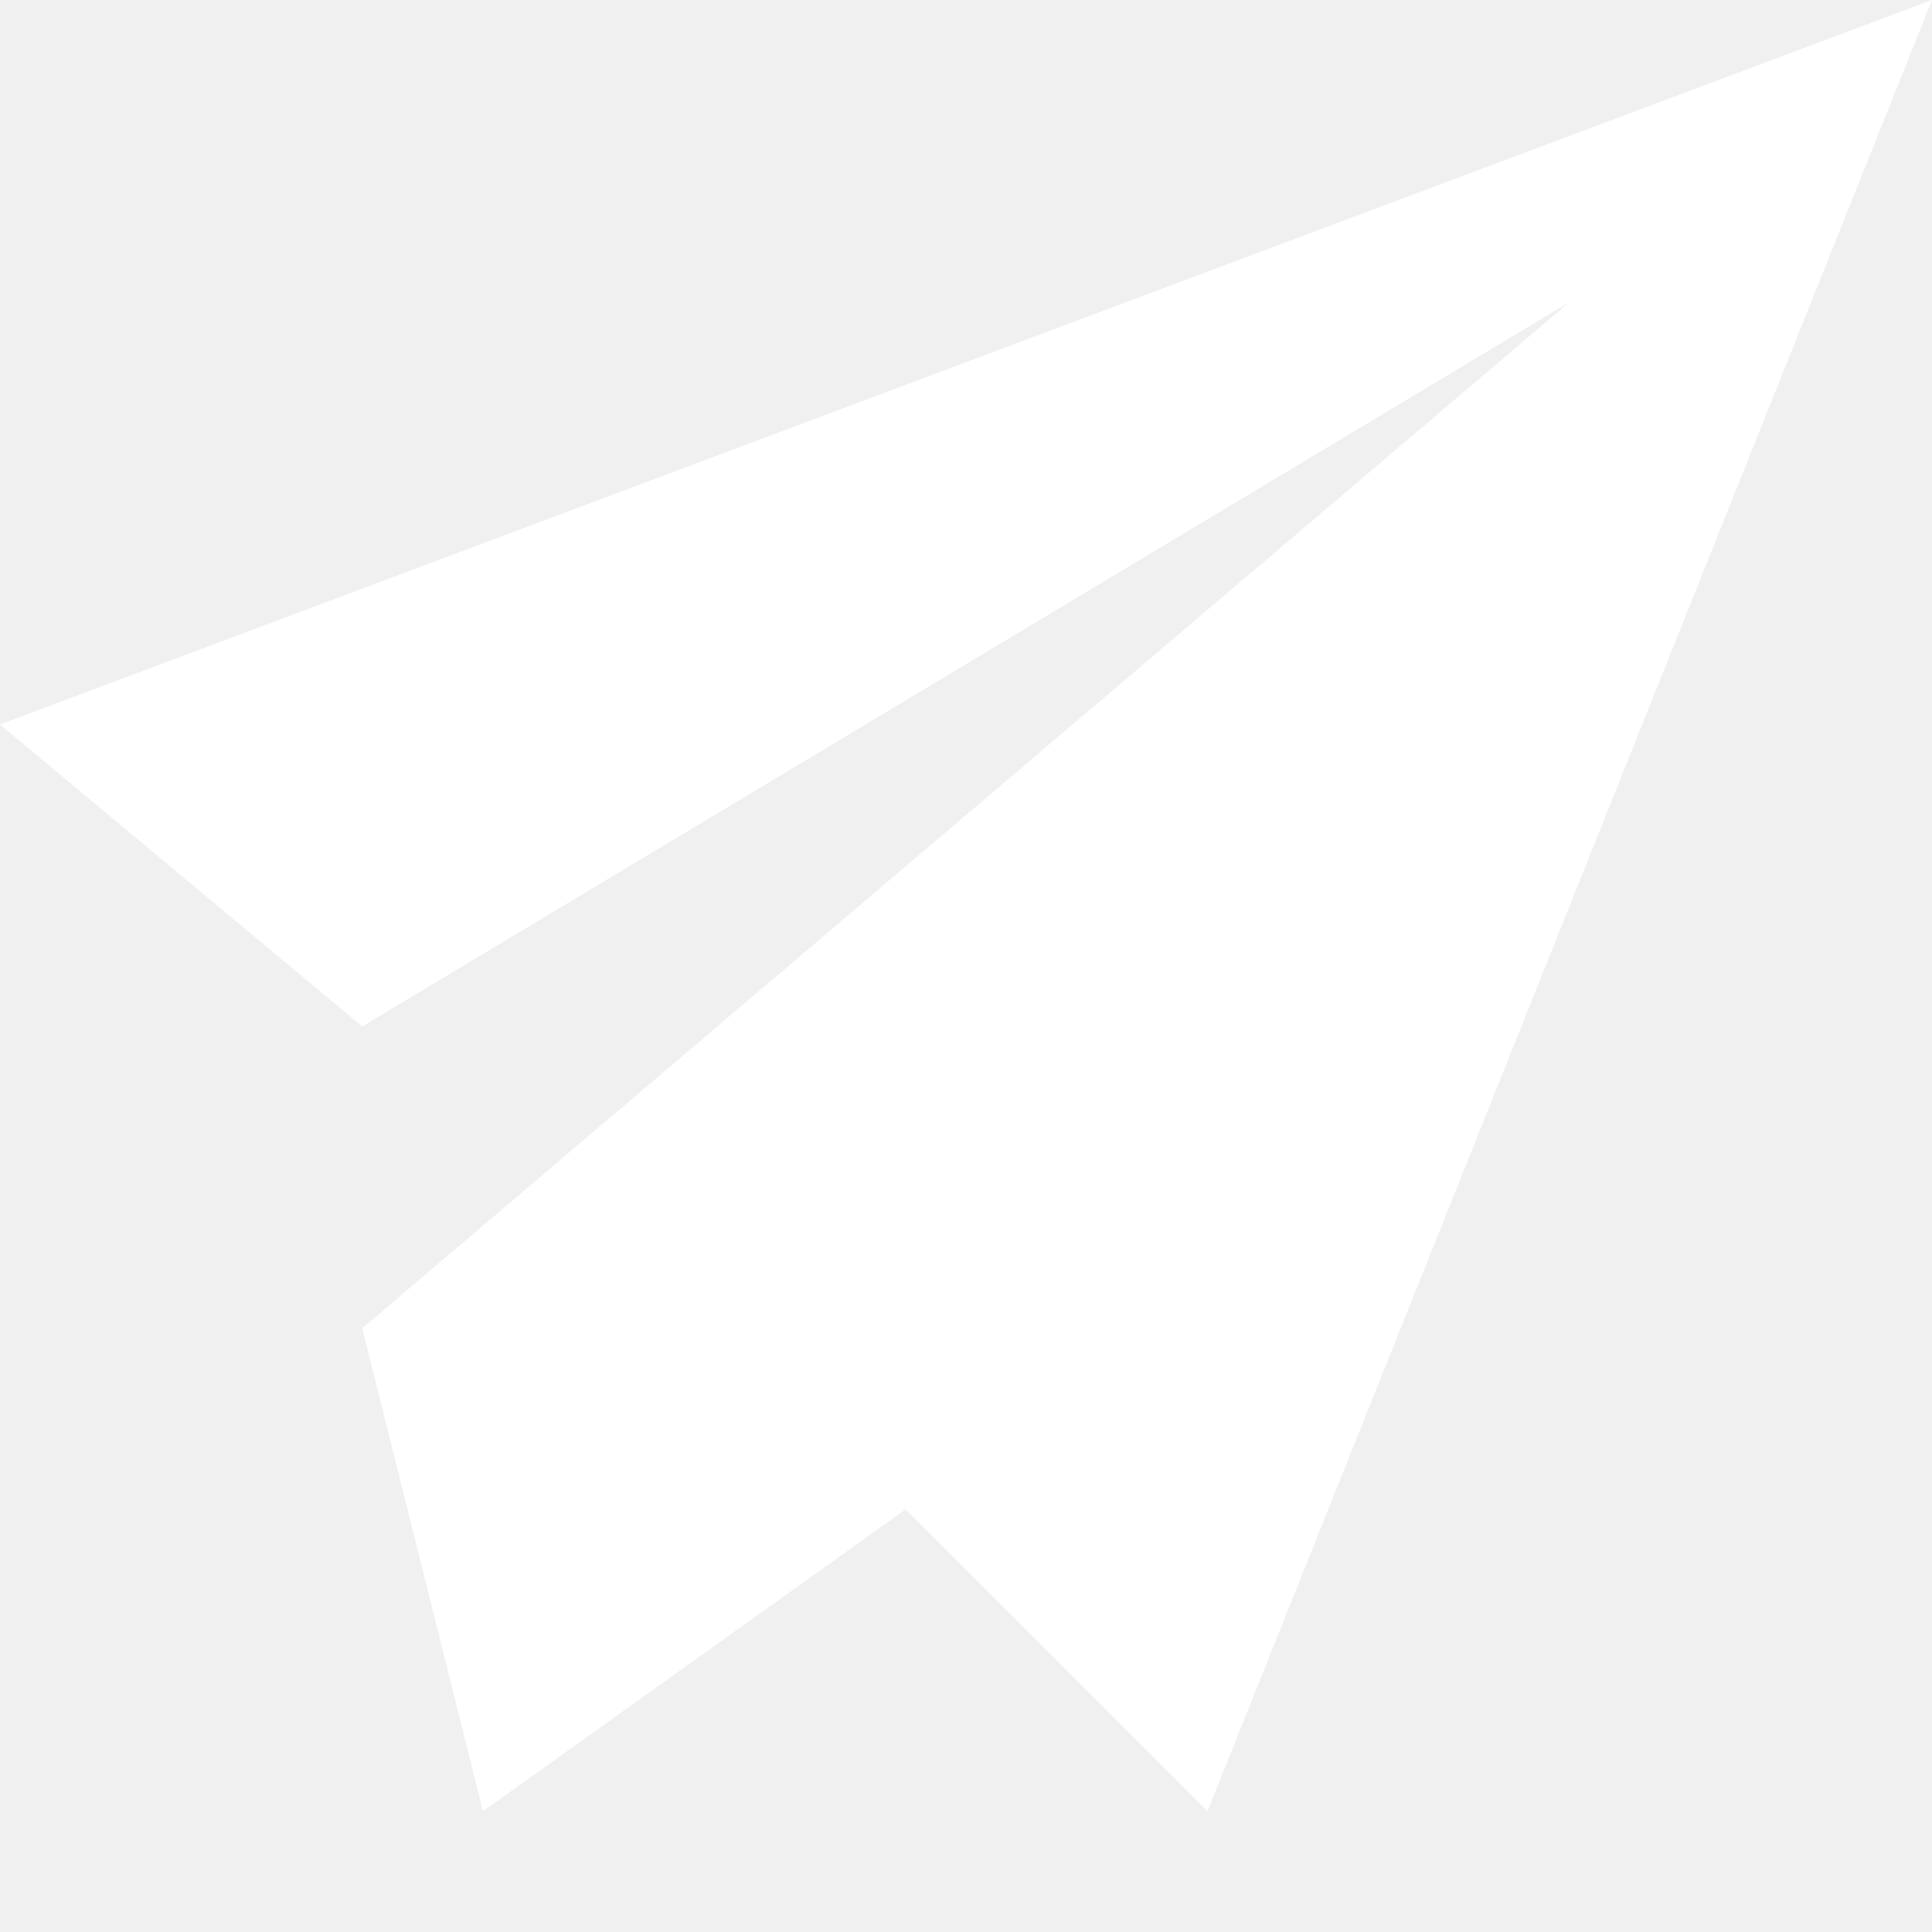
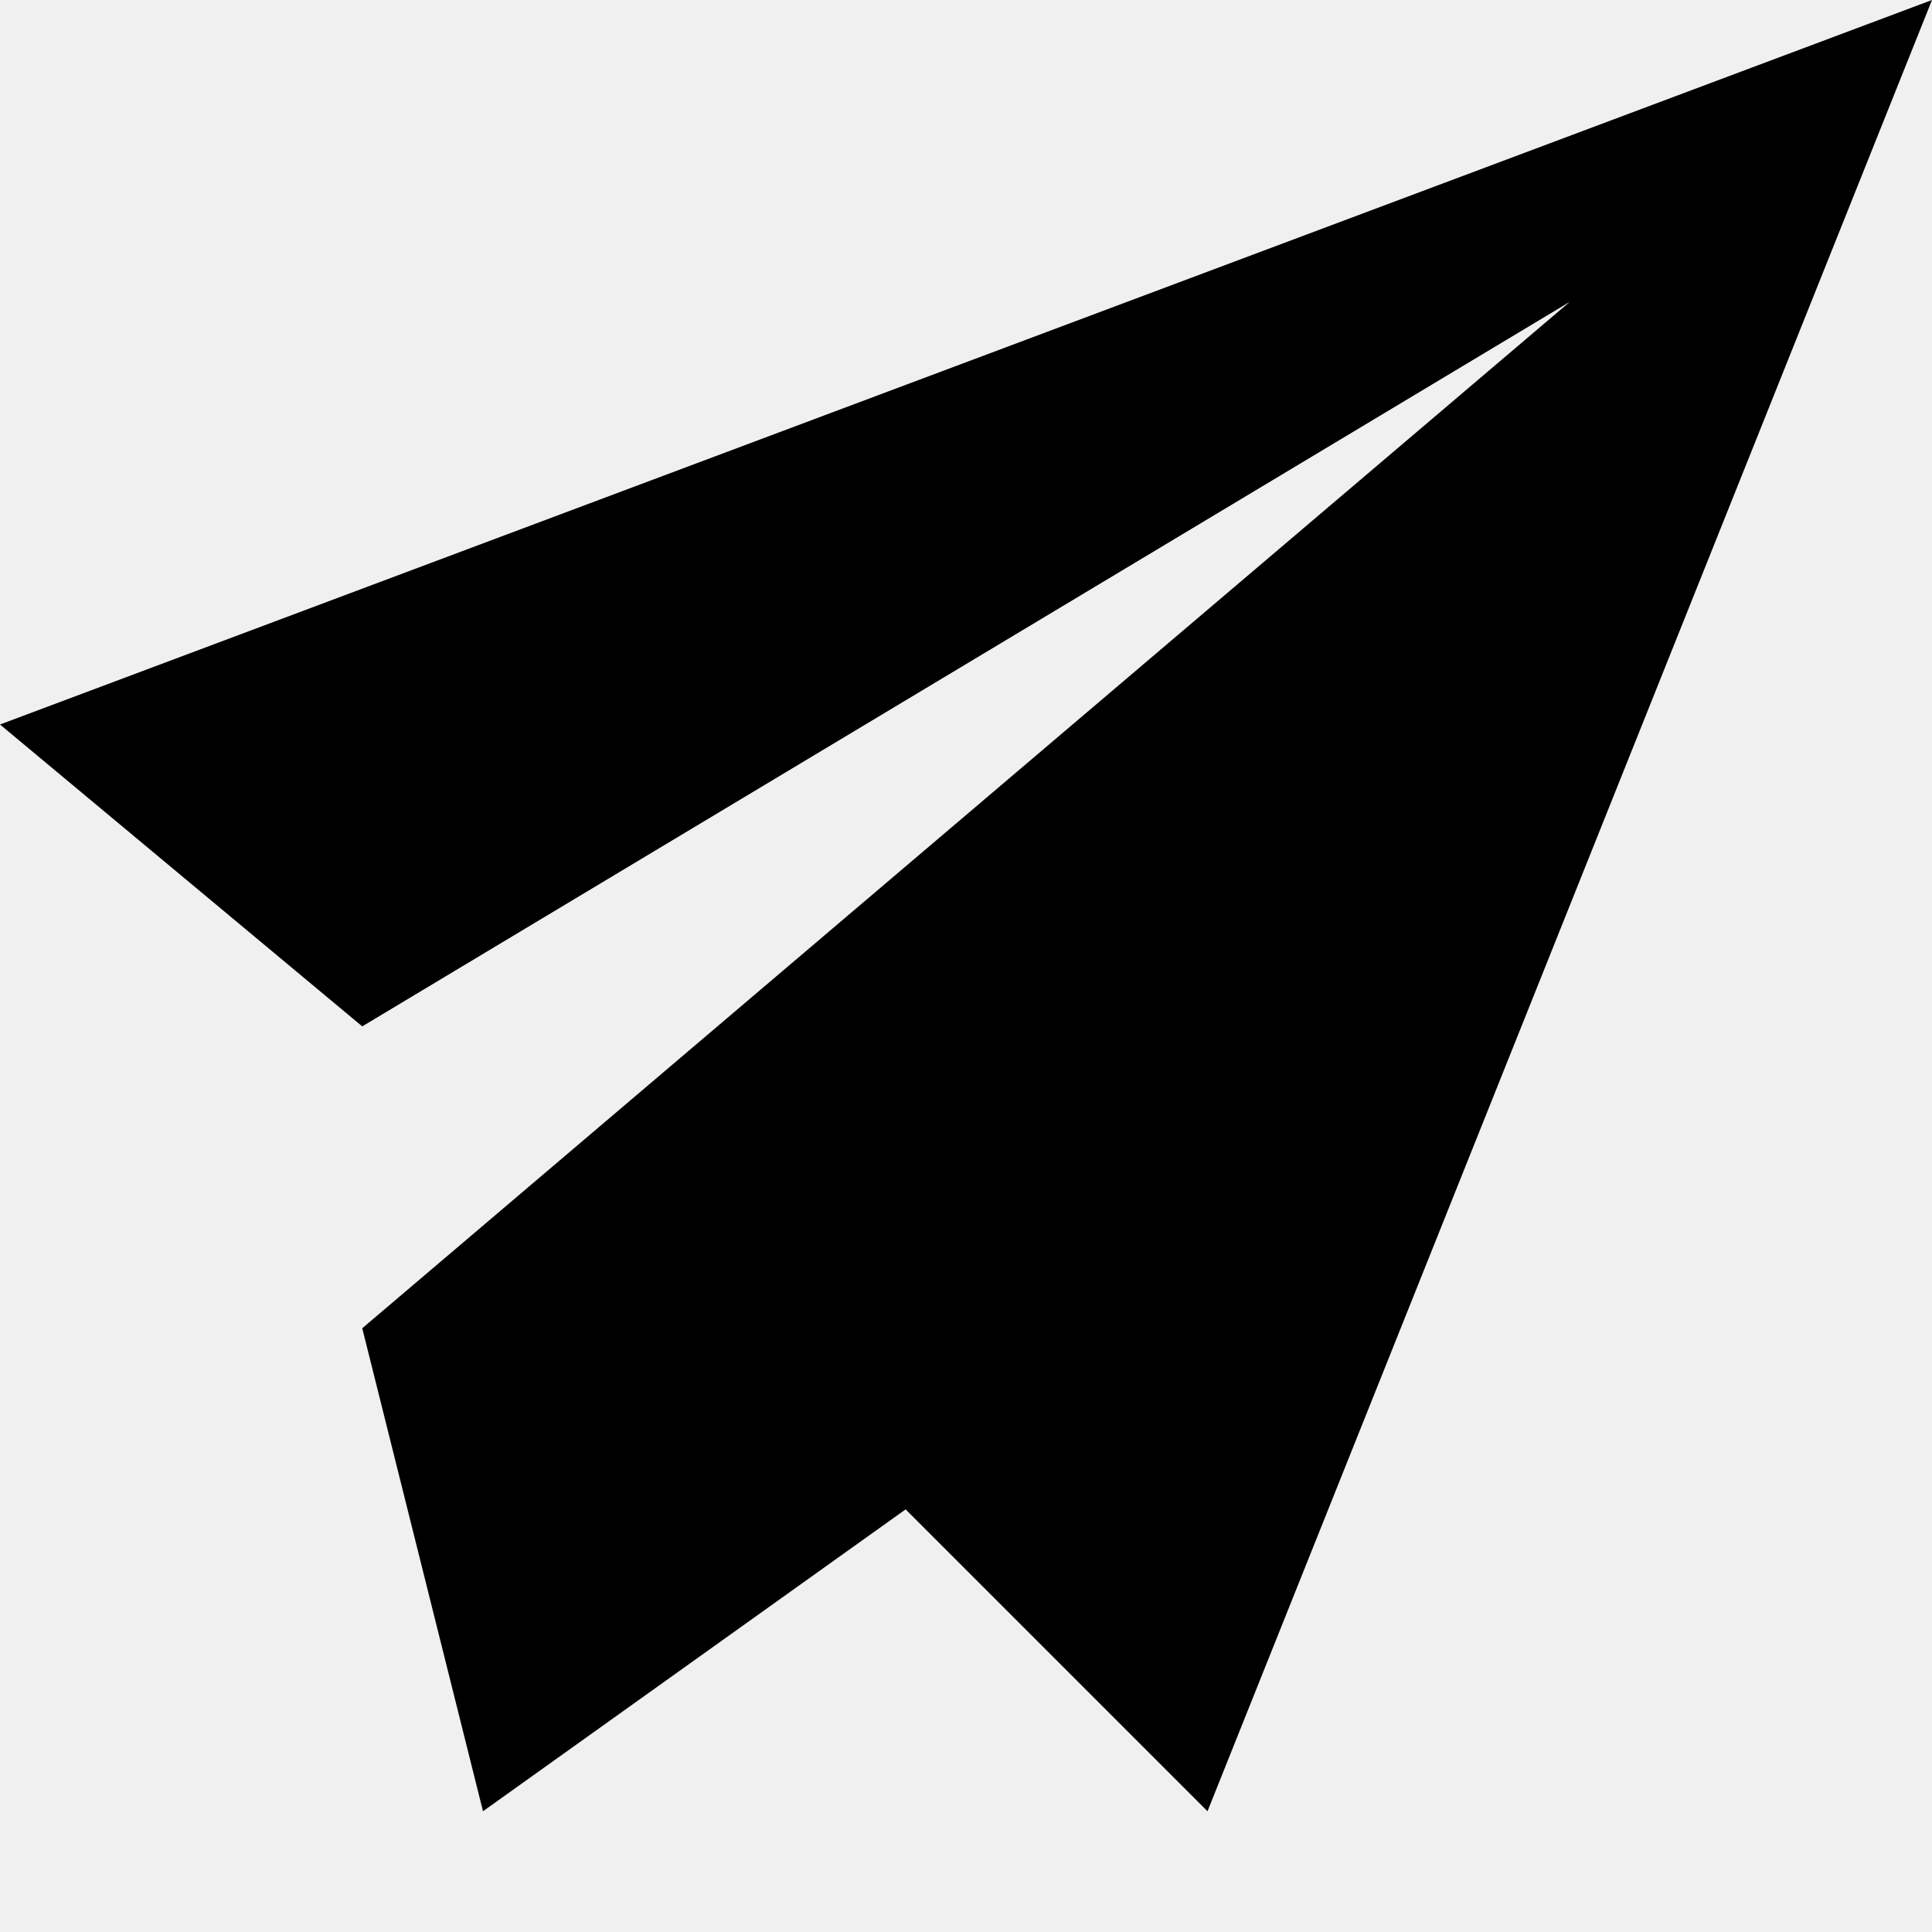
<svg xmlns="http://www.w3.org/2000/svg" width="16" height="16" viewBox="0 0 16 16">
-   <g fill="none" fill-rule="evenodd" transform="translate(-256 -64)">
-     <polygon fill="#FFFFFF" points="272 64 266 79 263.5 76.5 260 79 259 75 269 66.5 259 72.5 256 70" />
+   <g fill-rule="evenodd" transform="translate(-256 -64)">
+     <polygon points="272 64 266 79 263.5 76.5 260 79 259 75 269 66.5 259 72.5 256 70" />
  </g>
</svg>
